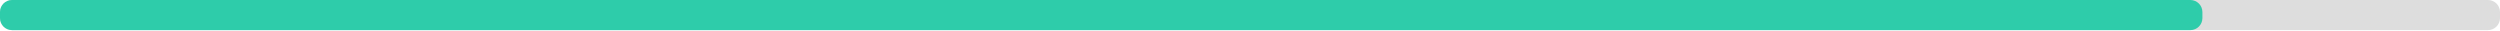
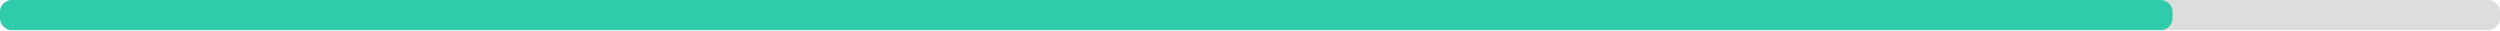
<svg xmlns="http://www.w3.org/2000/svg" width="830" height="10">
  <g>
    <rect style="fill: #ddd;" height="10" width="830" rx="4" y="0" x="0" />
-     <rect style="fill: #2eccaa;" height="10" width="731.2" rx="4" y="0" x="0" />
+     <rect style="fill: #2eccaa;" height="10" width="721.3" rx="4" y="0" x="0" />
  </g>
</svg>
